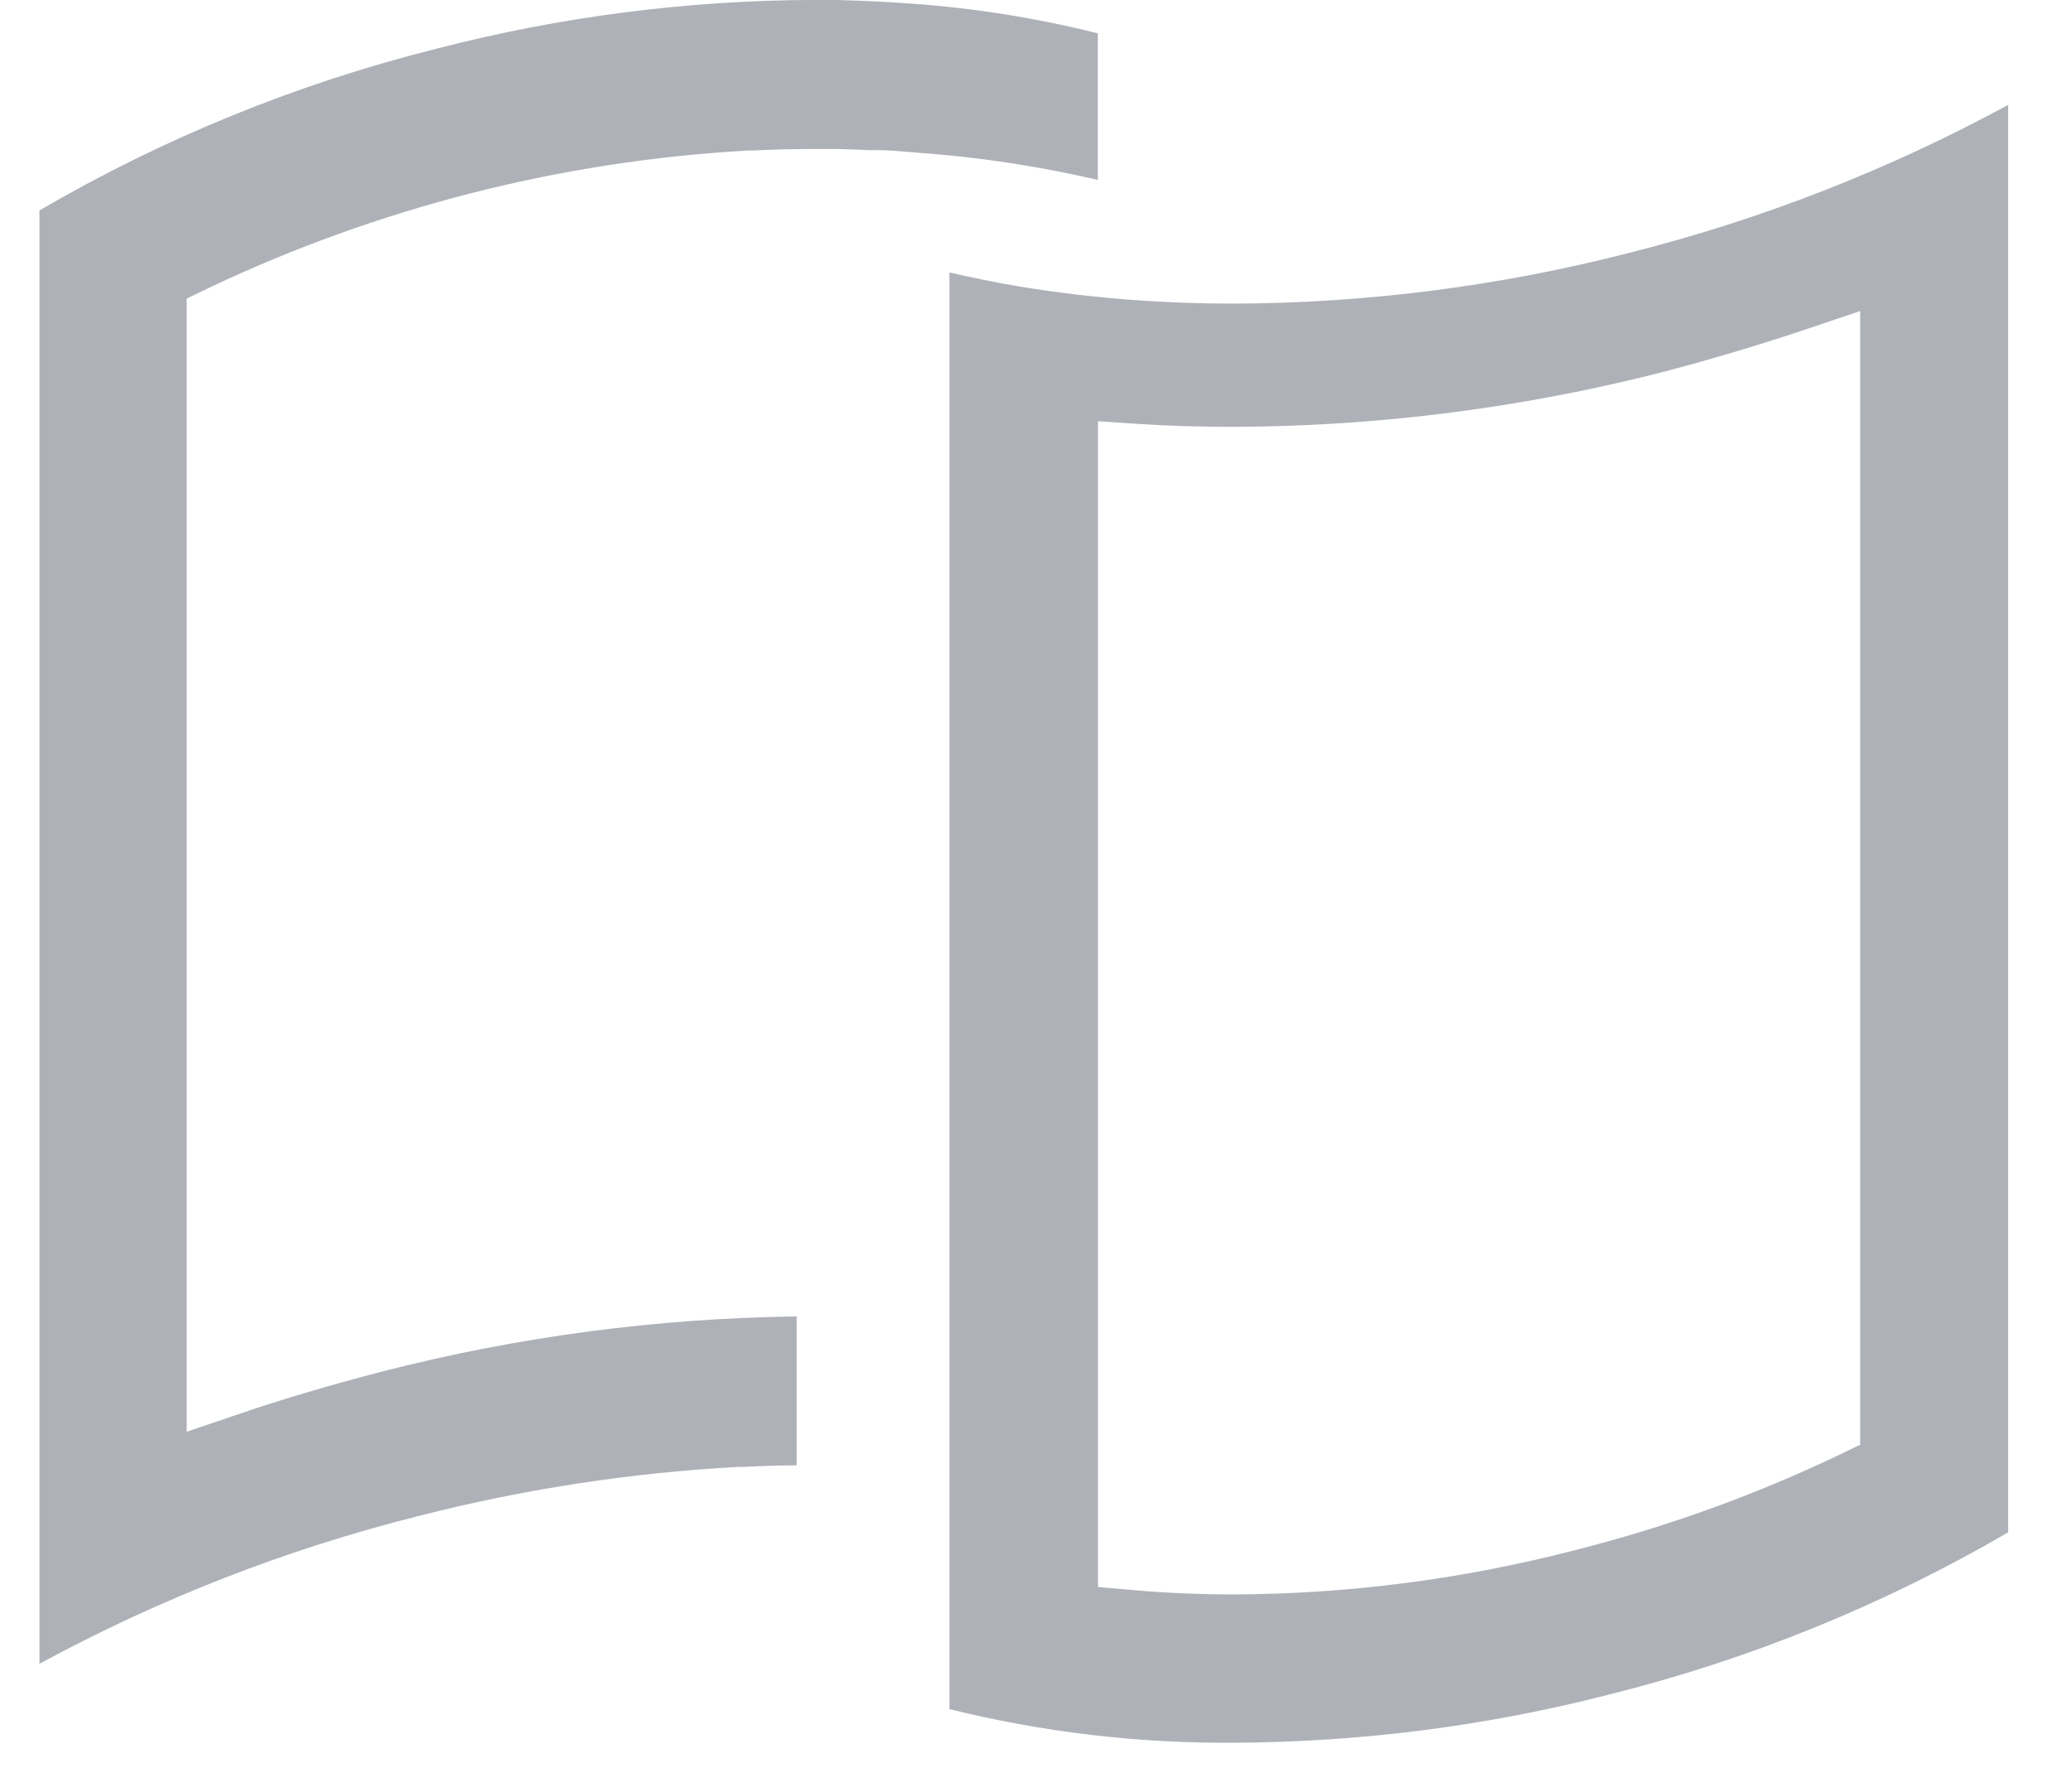
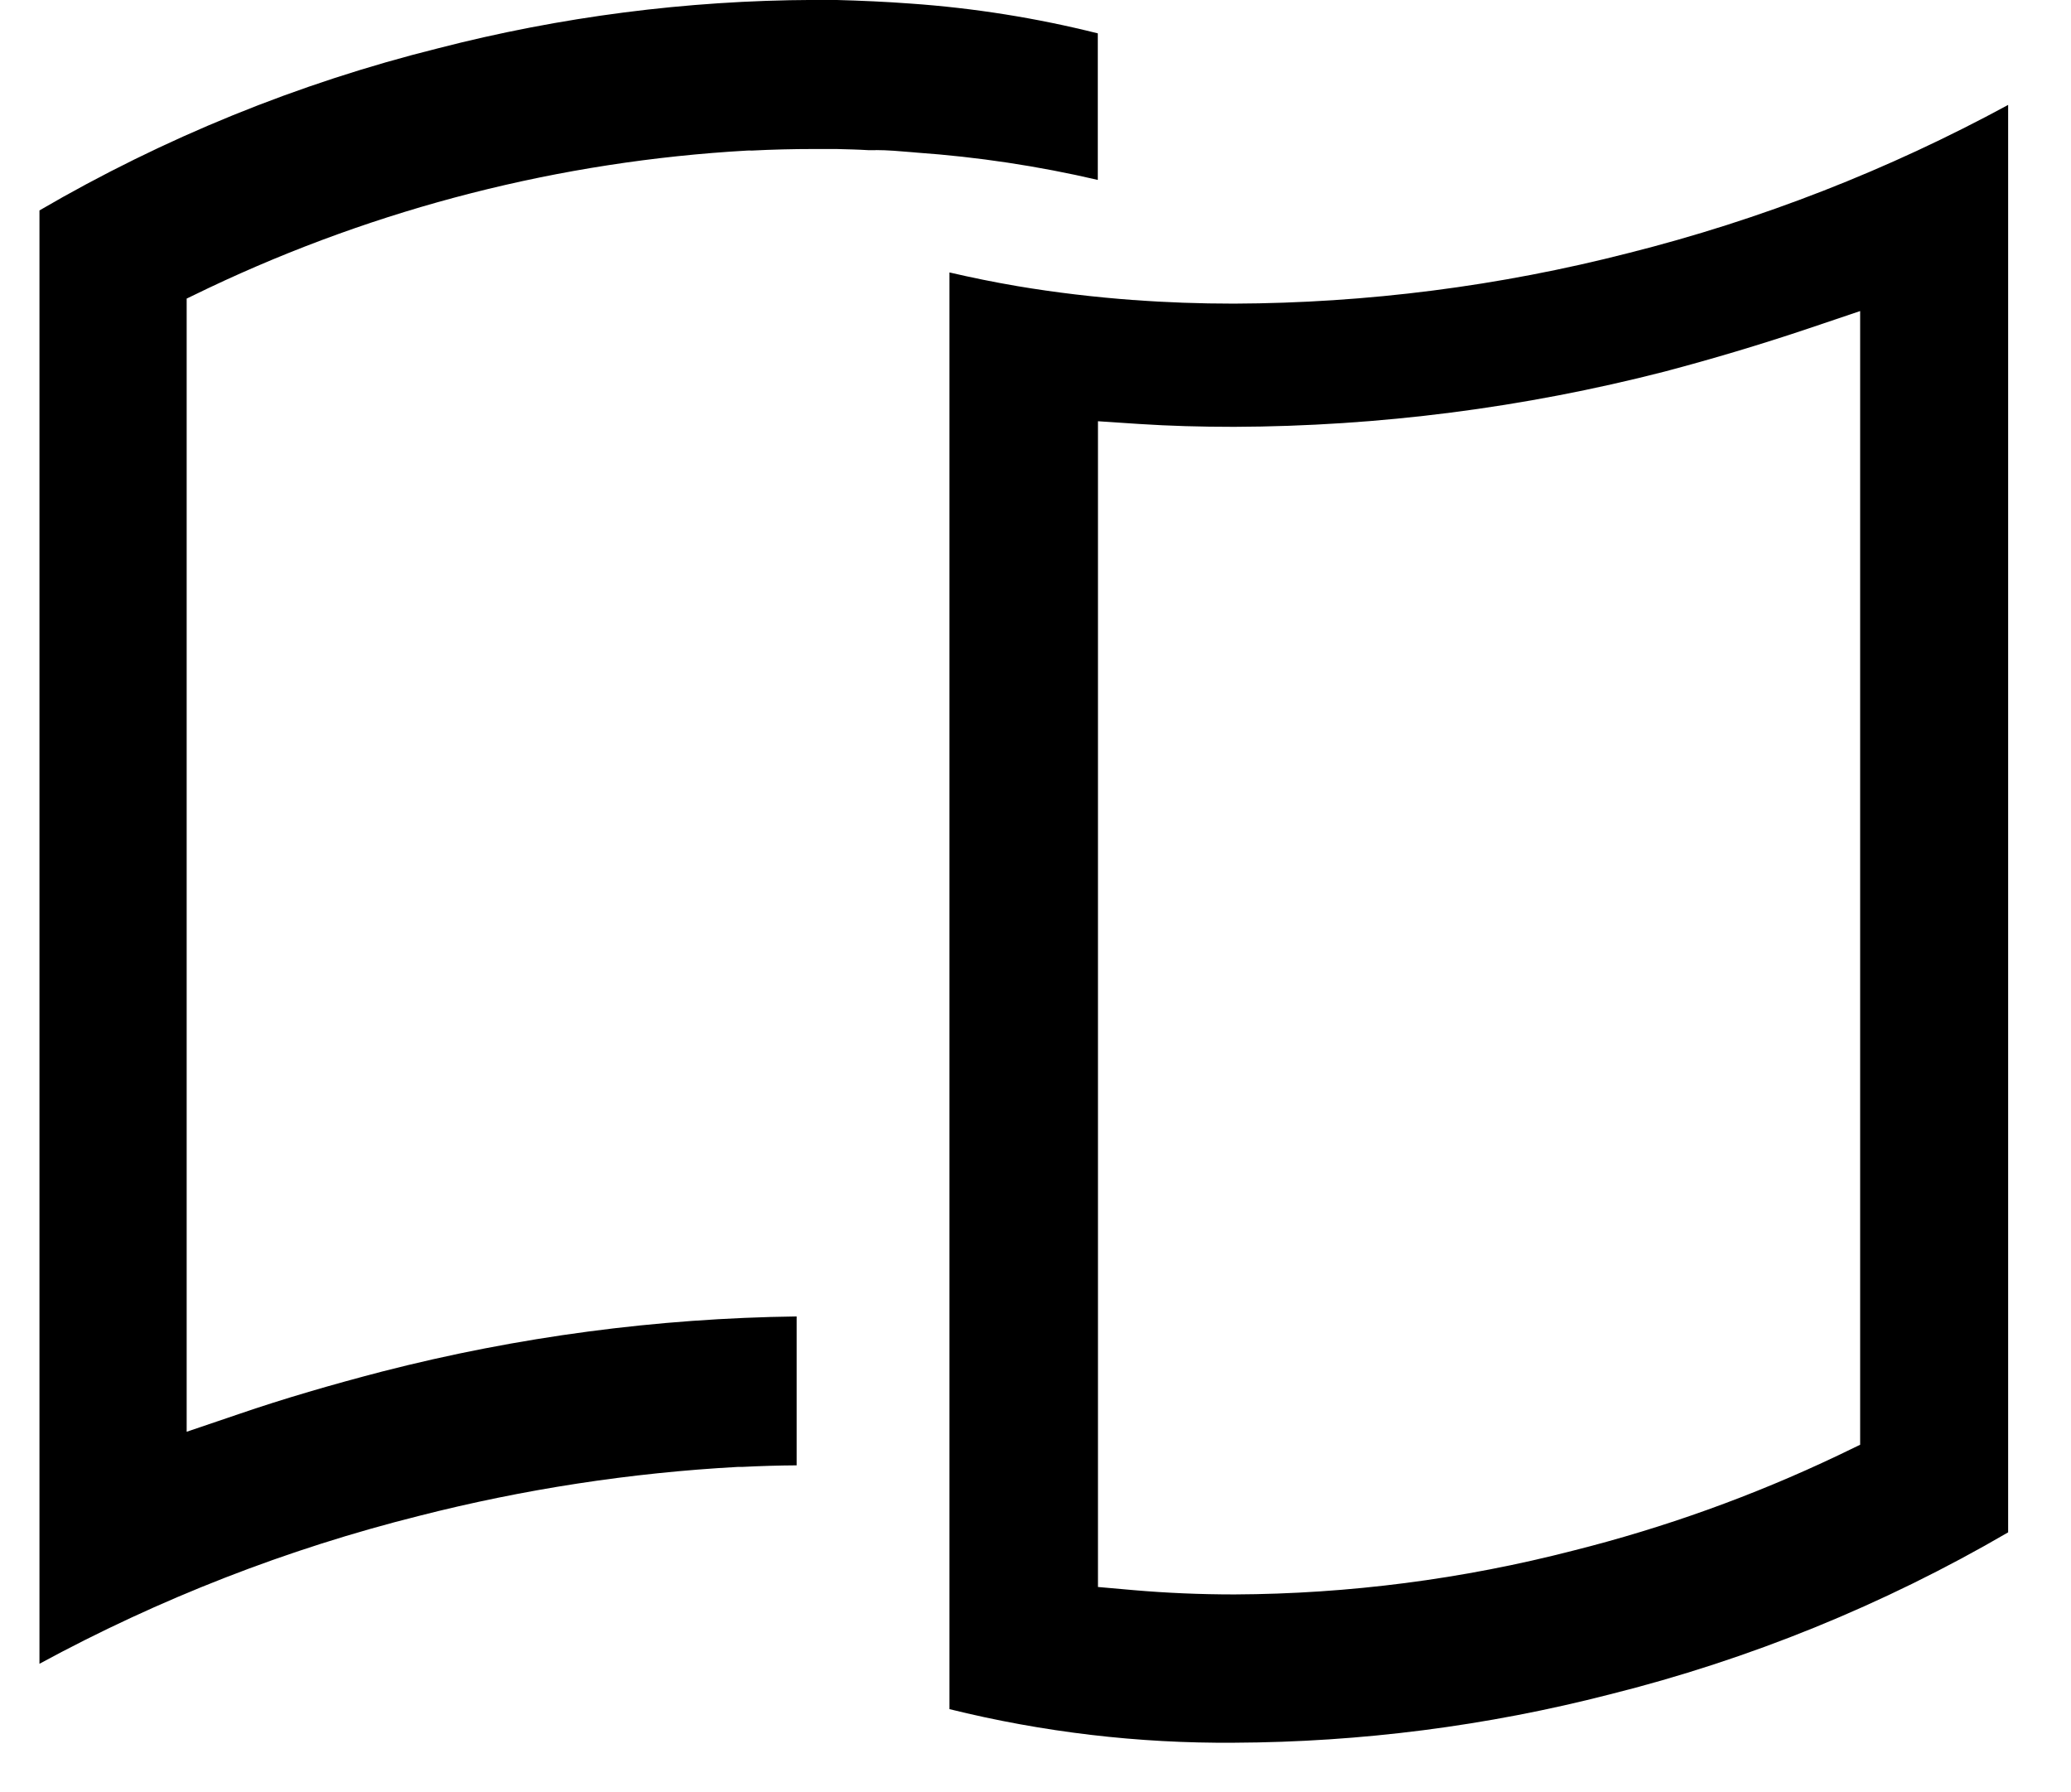
<svg xmlns="http://www.w3.org/2000/svg" version="1.1" width="37" height="32" viewBox="0 0 37 32">
-   <path fill="#afb1b8" d="M15.647 2.683h-0.125c-0.192-0.012-0.384-0.016-0.576-0.021v0h-0.416c-0.363 0-0.733 0.009-1.101 0.028-0.028-0.002-0.056-0.002-0.083 0-3.332 0.189-6.596 1.022-9.615 2.453l-0.396 0.191v20.243l0.925-0.314c0.812-0.279 1.677-0.53 2.572-0.763 2.42-0.621 4.904-0.951 7.401-0.983v2.66c-0.331 0.002-0.652 0.012-0.974 0.028h-0.076c-1.922 0.105-3.829 0.398-5.694 0.874-2.363 0.592-4.642 1.48-6.784 2.643v-25.963c2.225-1.298 4.621-2.272 7.117-2.895 2.192-0.566 4.445-0.856 6.707-0.865h0.391c0.467 0.012 0.923 0.033 1.351 0.065 1.127 0.079 2.246 0.257 3.342 0.532v2.618c-1.065-0.248-2.148-0.411-3.238-0.488-0.022-0.002-0.044-0.004-0.066-0.006-0.226-0.019-0.452-0.039-0.662-0.039zM20.254 5.359c0.58 0.044 1.182 0.065 1.79 0.065 2.379-0.009 4.747-0.312 7.052-0.904 2.361-0.594 4.64-1.483 6.781-2.646v25.5c-2.226 1.297-4.622 2.271-7.119 2.895-2.192 0.564-4.445 0.853-6.707 0.863-1.714 0.014-3.424-0.188-5.088-0.6v-25.665c0.393 0.091 0.798 0.174 1.21 0.244 0.675 0.114 1.388 0.198 2.082 0.249zM33.232 5.557l-0.925 0.312c-0.851 0.286-1.709 0.542-2.572 0.77-2.512 0.645-5.093 0.977-7.686 0.986-0.604 0-1.159-0.016-1.695-0.051l-0.738-0.049v20.825l0.634 0.056c0.588 0.051 1.194 0.077 1.804 0.077 2.042-0.009 4.075-0.272 6.053-0.783 1.628-0.409 3.213-0.978 4.73-1.7l0.396-0.191v-20.25z" />
+   <path d="M15.647 2.683h-0.125c-0.192-0.012-0.384-0.016-0.576-0.021v0h-0.416c-0.363 0-0.733 0.009-1.101 0.028-0.028-0.002-0.056-0.002-0.083 0-3.332 0.189-6.596 1.022-9.615 2.453l-0.396 0.191v20.243l0.925-0.314c0.812-0.279 1.677-0.53 2.572-0.763 2.42-0.621 4.904-0.951 7.401-0.983v2.66c-0.331 0.002-0.652 0.012-0.974 0.028h-0.076c-1.922 0.105-3.829 0.398-5.694 0.874-2.363 0.592-4.642 1.48-6.784 2.643v-25.963c2.225-1.298 4.621-2.272 7.117-2.895 2.192-0.566 4.445-0.856 6.707-0.865h0.391c0.467 0.012 0.923 0.033 1.351 0.065 1.127 0.079 2.246 0.257 3.342 0.532v2.618c-1.065-0.248-2.148-0.411-3.238-0.488-0.022-0.002-0.044-0.004-0.066-0.006-0.226-0.019-0.452-0.039-0.662-0.039zM20.254 5.359c0.58 0.044 1.182 0.065 1.79 0.065 2.379-0.009 4.747-0.312 7.052-0.904 2.361-0.594 4.64-1.483 6.781-2.646v25.5c-2.226 1.297-4.622 2.271-7.119 2.895-2.192 0.564-4.445 0.853-6.707 0.863-1.714 0.014-3.424-0.188-5.088-0.6v-25.665c0.393 0.091 0.798 0.174 1.21 0.244 0.675 0.114 1.388 0.198 2.082 0.249zM33.232 5.557l-0.925 0.312c-0.851 0.286-1.709 0.542-2.572 0.77-2.512 0.645-5.093 0.977-7.686 0.986-0.604 0-1.159-0.016-1.695-0.051l-0.738-0.049v20.825l0.634 0.056c0.588 0.051 1.194 0.077 1.804 0.077 2.042-0.009 4.075-0.272 6.053-0.783 1.628-0.409 3.213-0.978 4.73-1.7l0.396-0.191v-20.25z" />
</svg>
